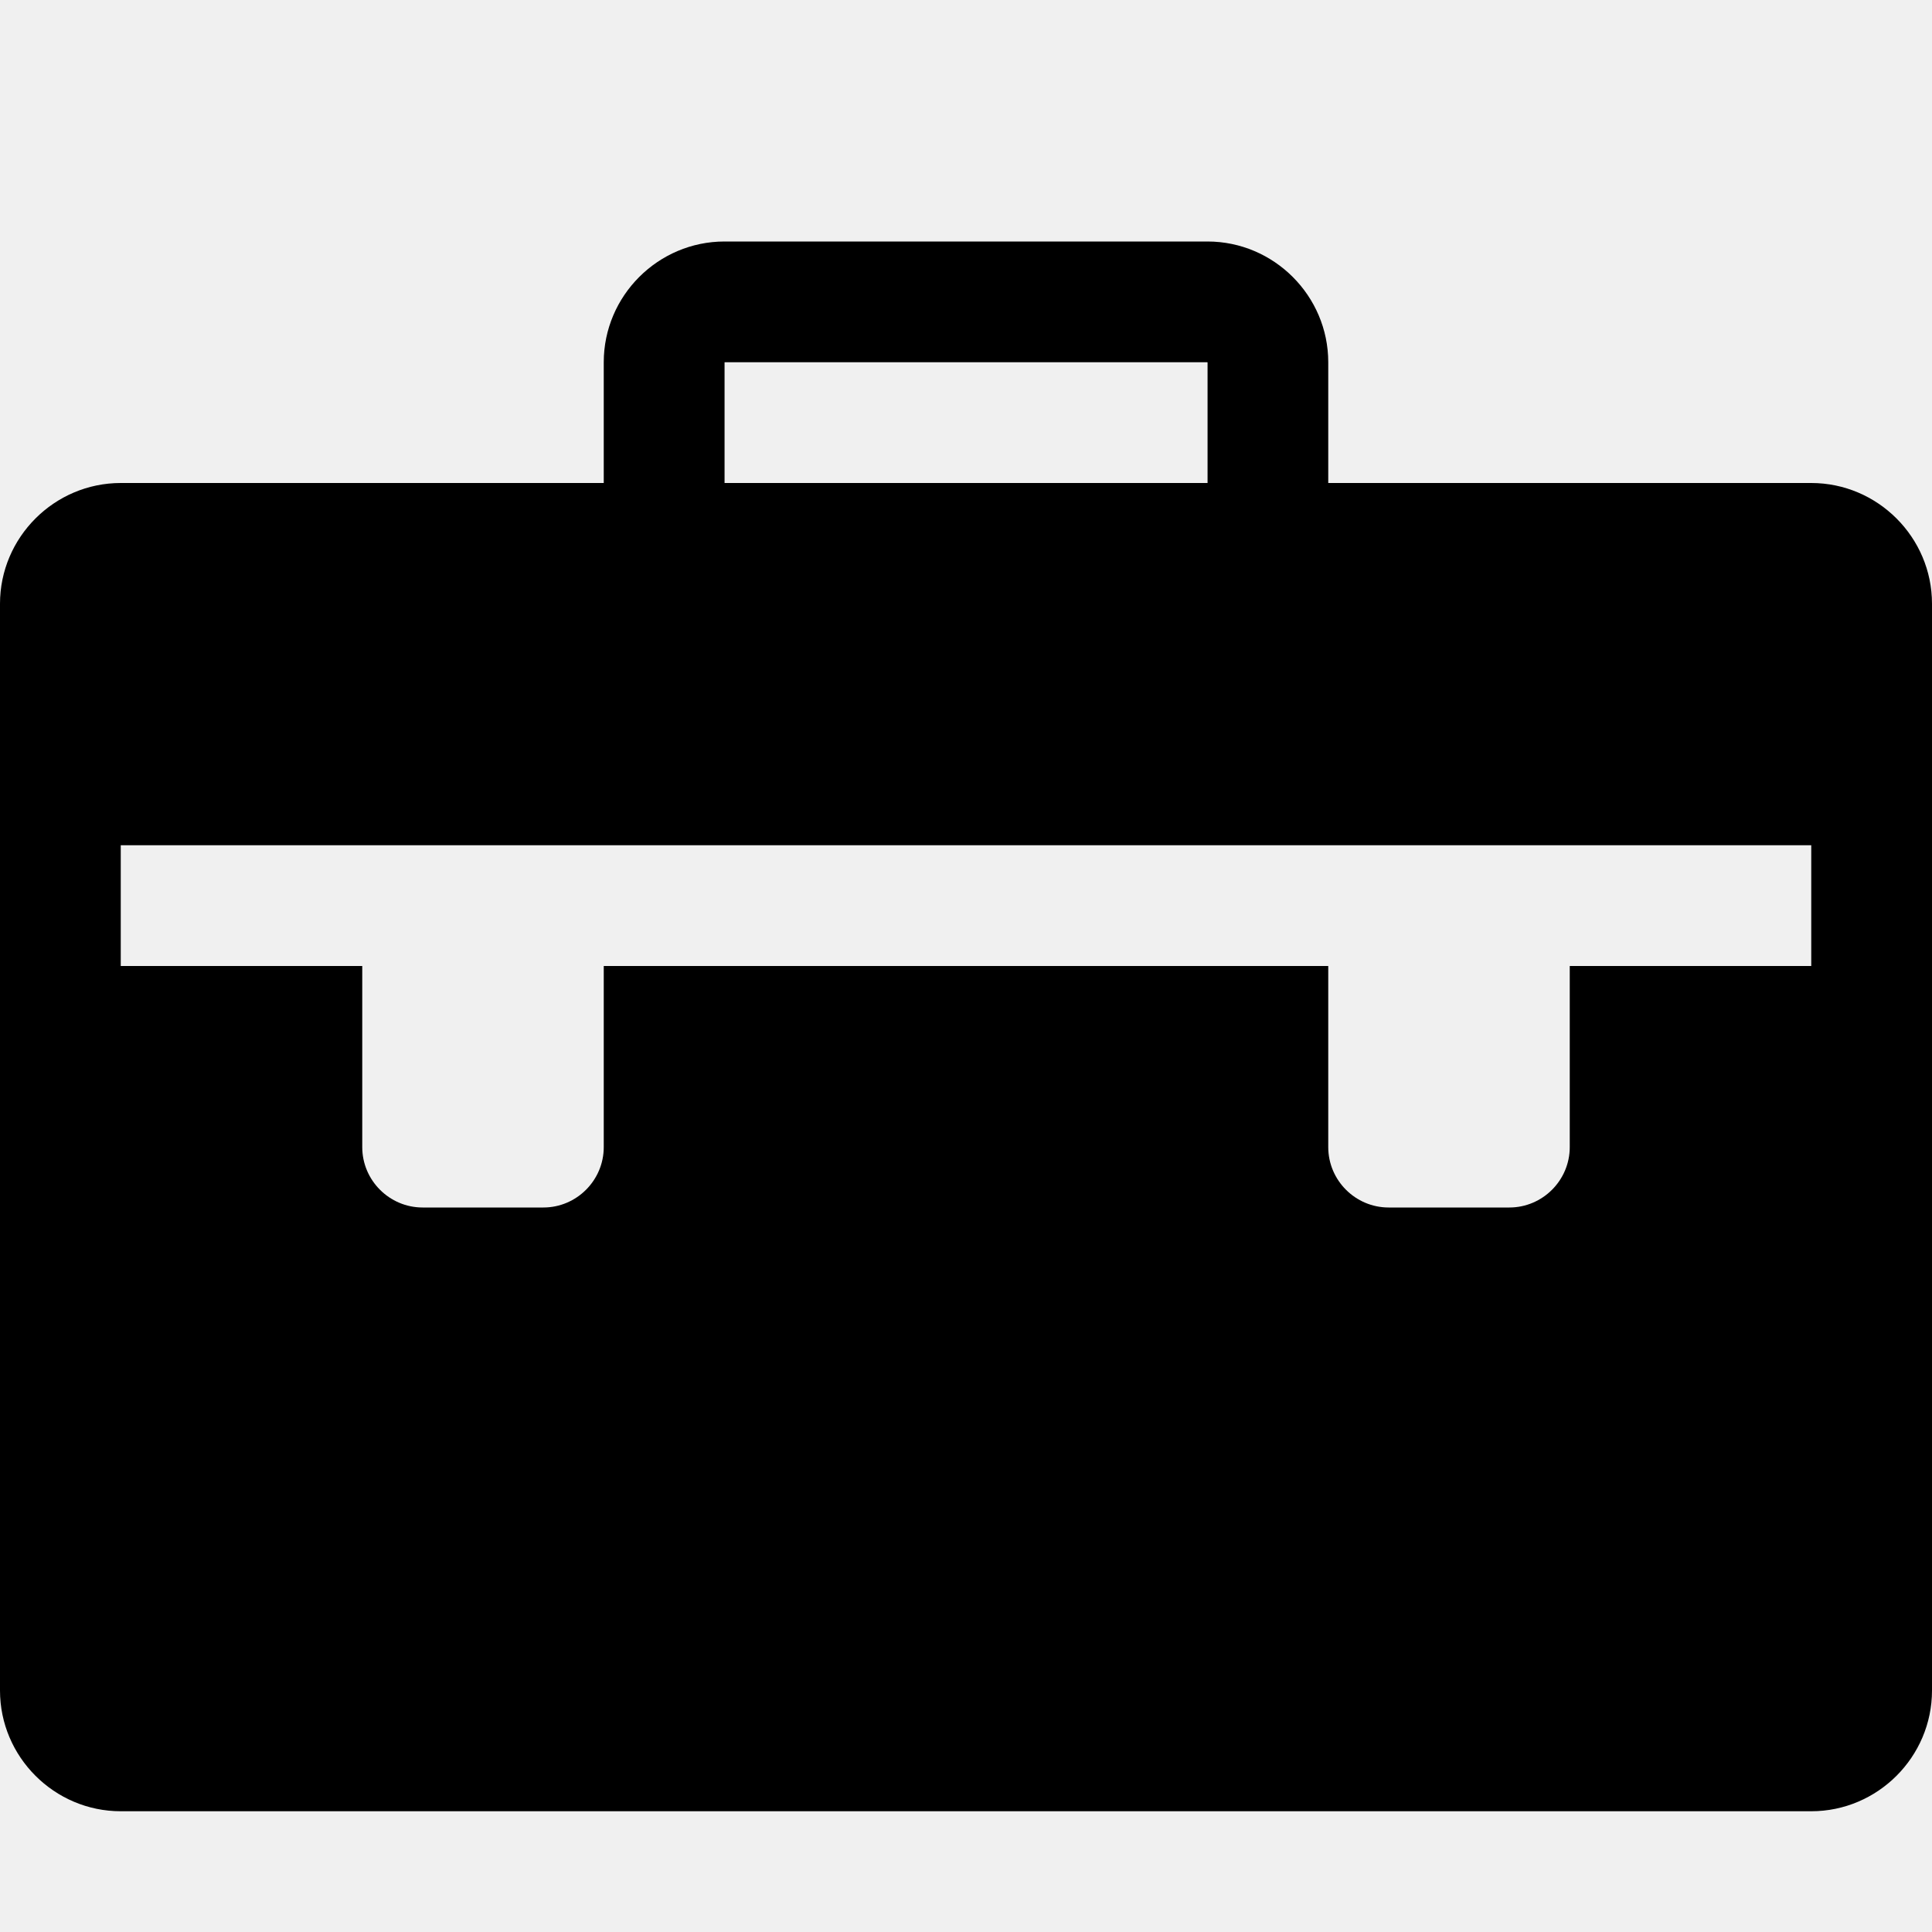
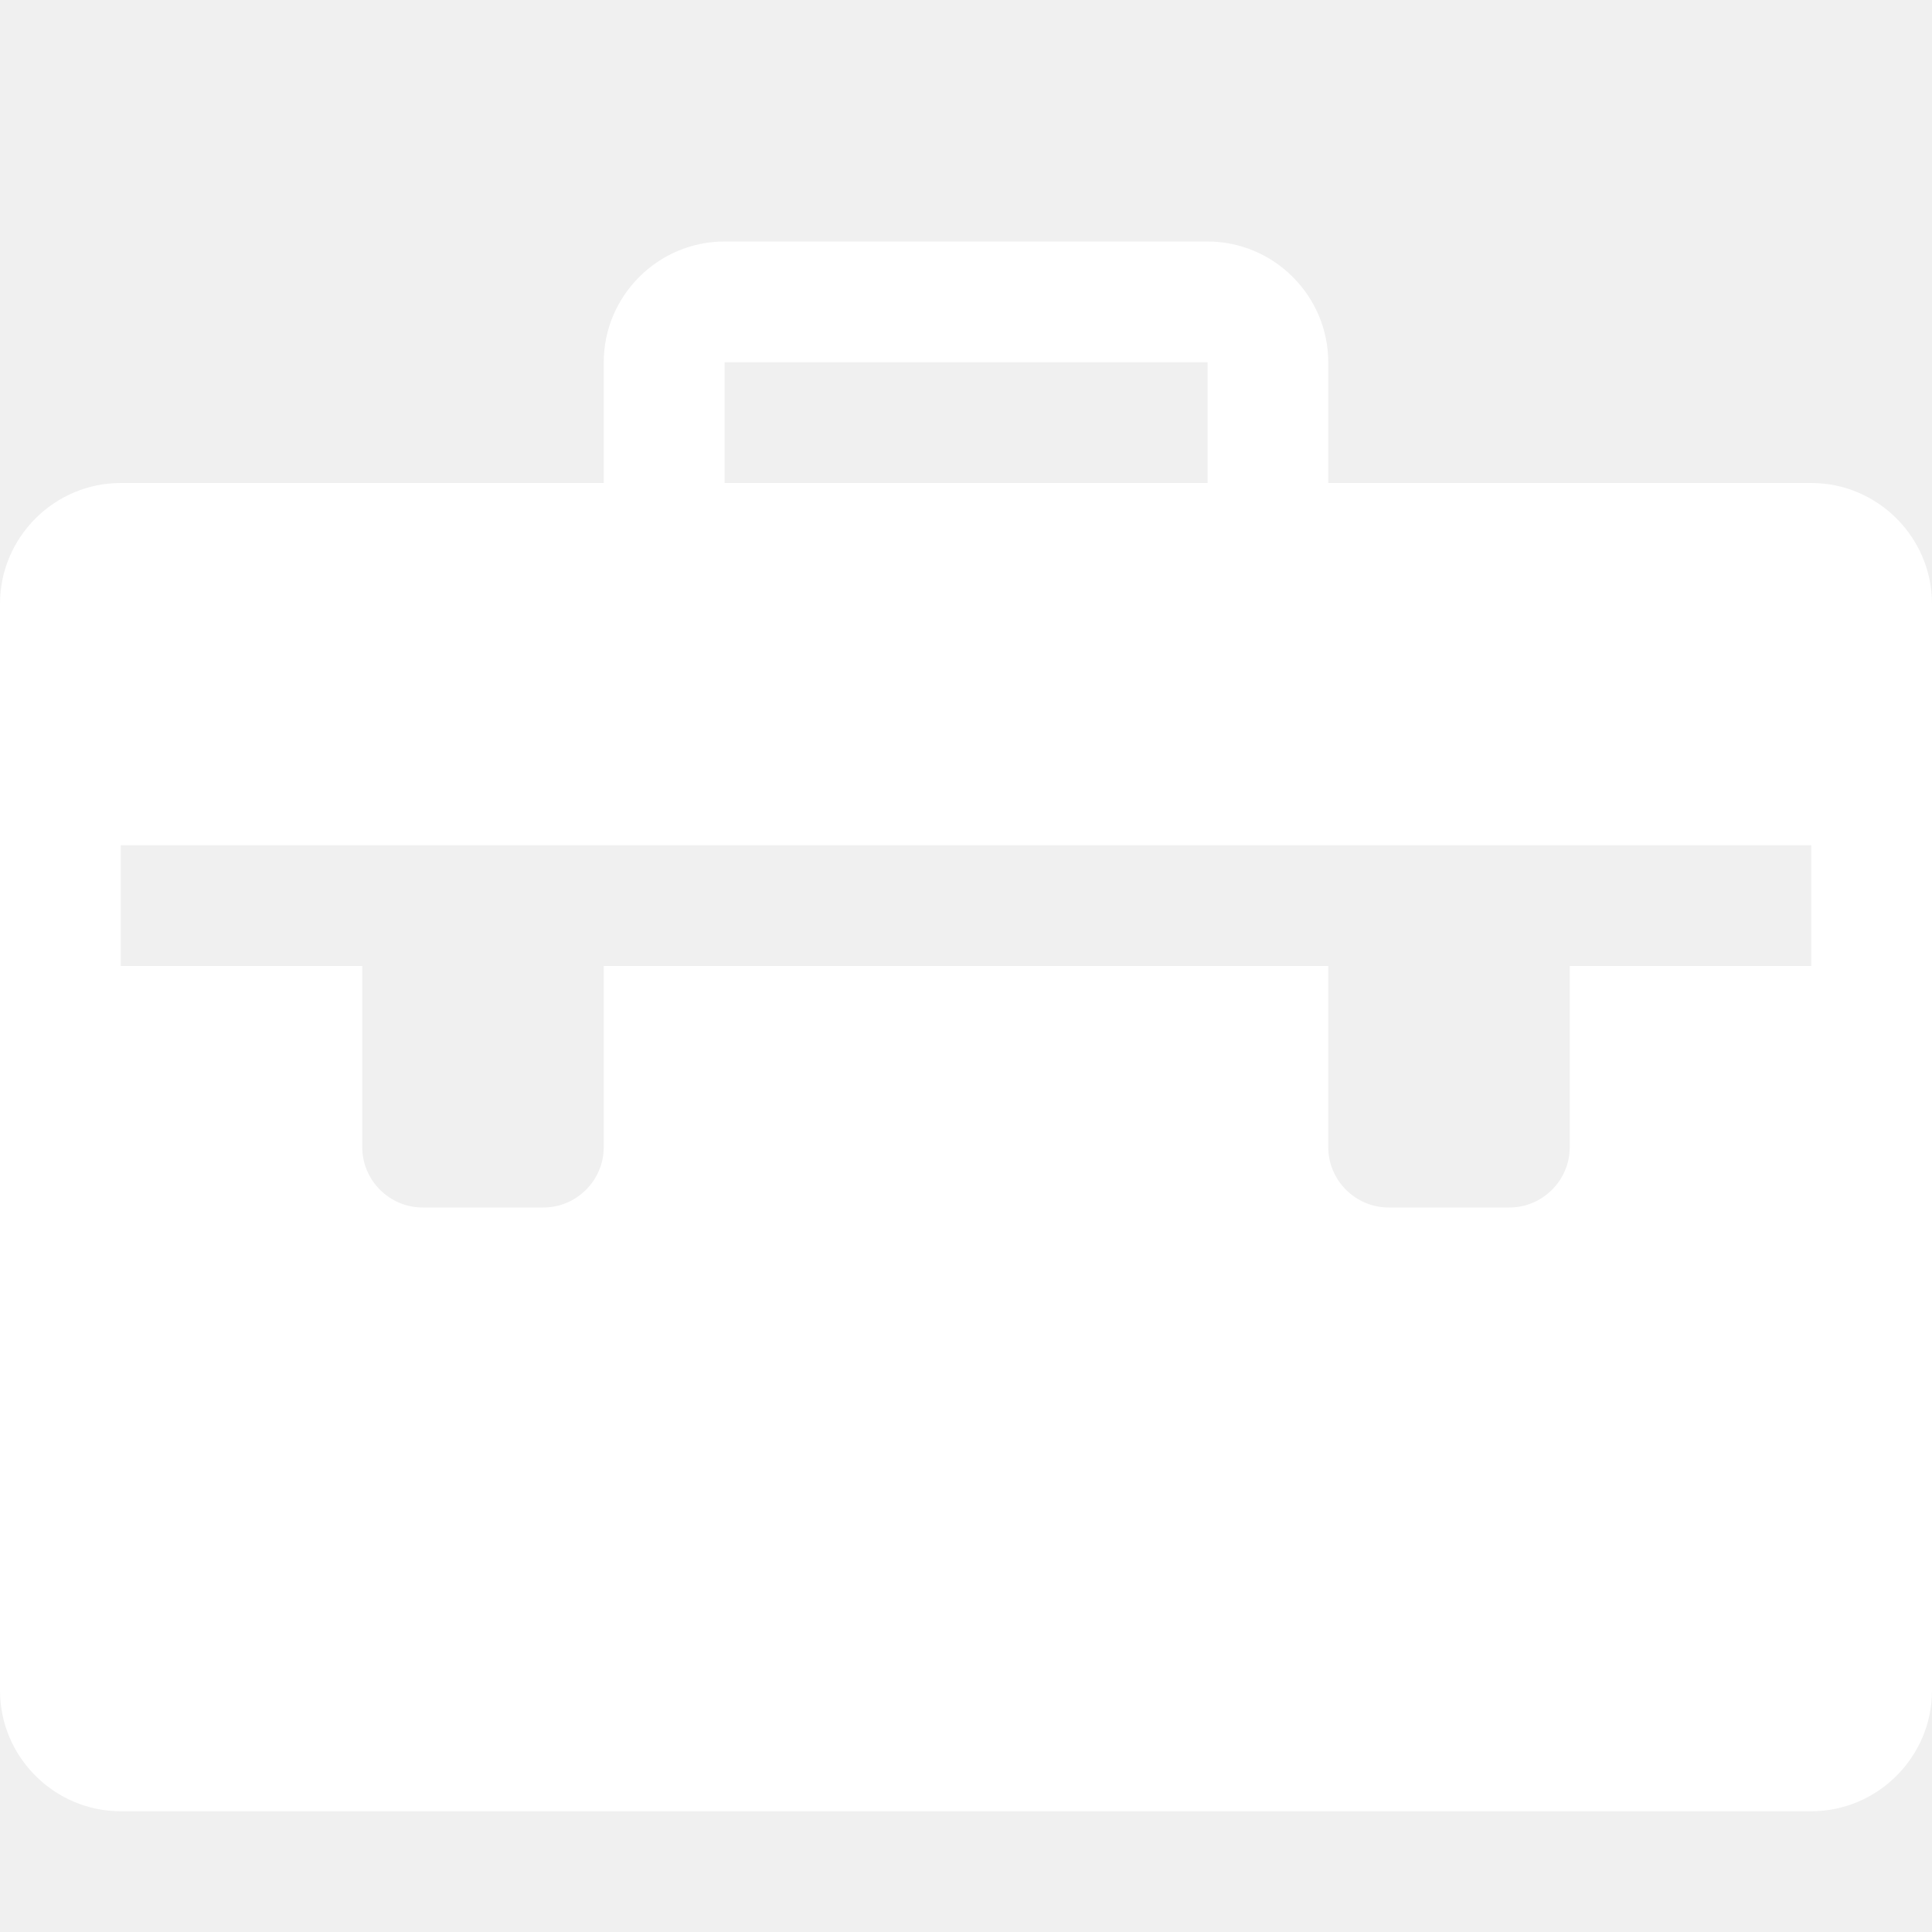
- <svg xmlns="http://www.w3.org/2000/svg" version="1.1" width="32" height="32" viewBox="0 0 32 32">
-   <path d="M30 8h-8v-2c0-1.1-0.9-2-2-2h-8c-1.1 0-2 0.9-2 2v2h-8c-1.1 0-2 0.9-2 2v18c0 1.1 0.9 2 2 2h28c1.1 0 2-0.9 2-2v-18c0-1.1-0.9-2-2-2zM12 6.004c0.001-0.001 0.002-0.003 0.004-0.004h7.993c0.001 0.001 0.003 0.002 0.004 0.004v1.996h-8v-1.996zM30 16h-4v3c0 0.55-0.45 1-1 1h-2c-0.55 0-1-0.45-1-1v-3h-12v3c0 0.55-0.45 1-1 1h-2c-0.55 0-1-0.45-1-1v-3h-4v-2h28v2z" />
+ <svg xmlns="http://www.w3.org/2000/svg" version="1.1" width="18" height="18" viewBox="0 0 32 32">
+   <path fill="#fff" d="M30 8h-8v-2c0-1.1-0.9-2-2-2h-8c-1.1 0-2 0.9-2 2v2h-8c-1.1 0-2 0.9-2 2v18c0 1.1 0.9 2 2 2h28c1.1 0 2-0.9 2-2v-18c0-1.1-0.9-2-2-2zM12 6.004c0.001-0.001 0.002-0.003 0.004-0.004h7.993c0.001 0.001 0.003 0.002 0.004 0.004v1.996h-8v-1.996zM30 16h-4v3c0 0.55-0.45 1-1 1h-2c-0.55 0-1-0.45-1-1v-3h-12v3c0 0.55-0.45 1-1 1h-2c-0.55 0-1-0.45-1-1v-3h-4v-2h28v2z" />
</svg>
